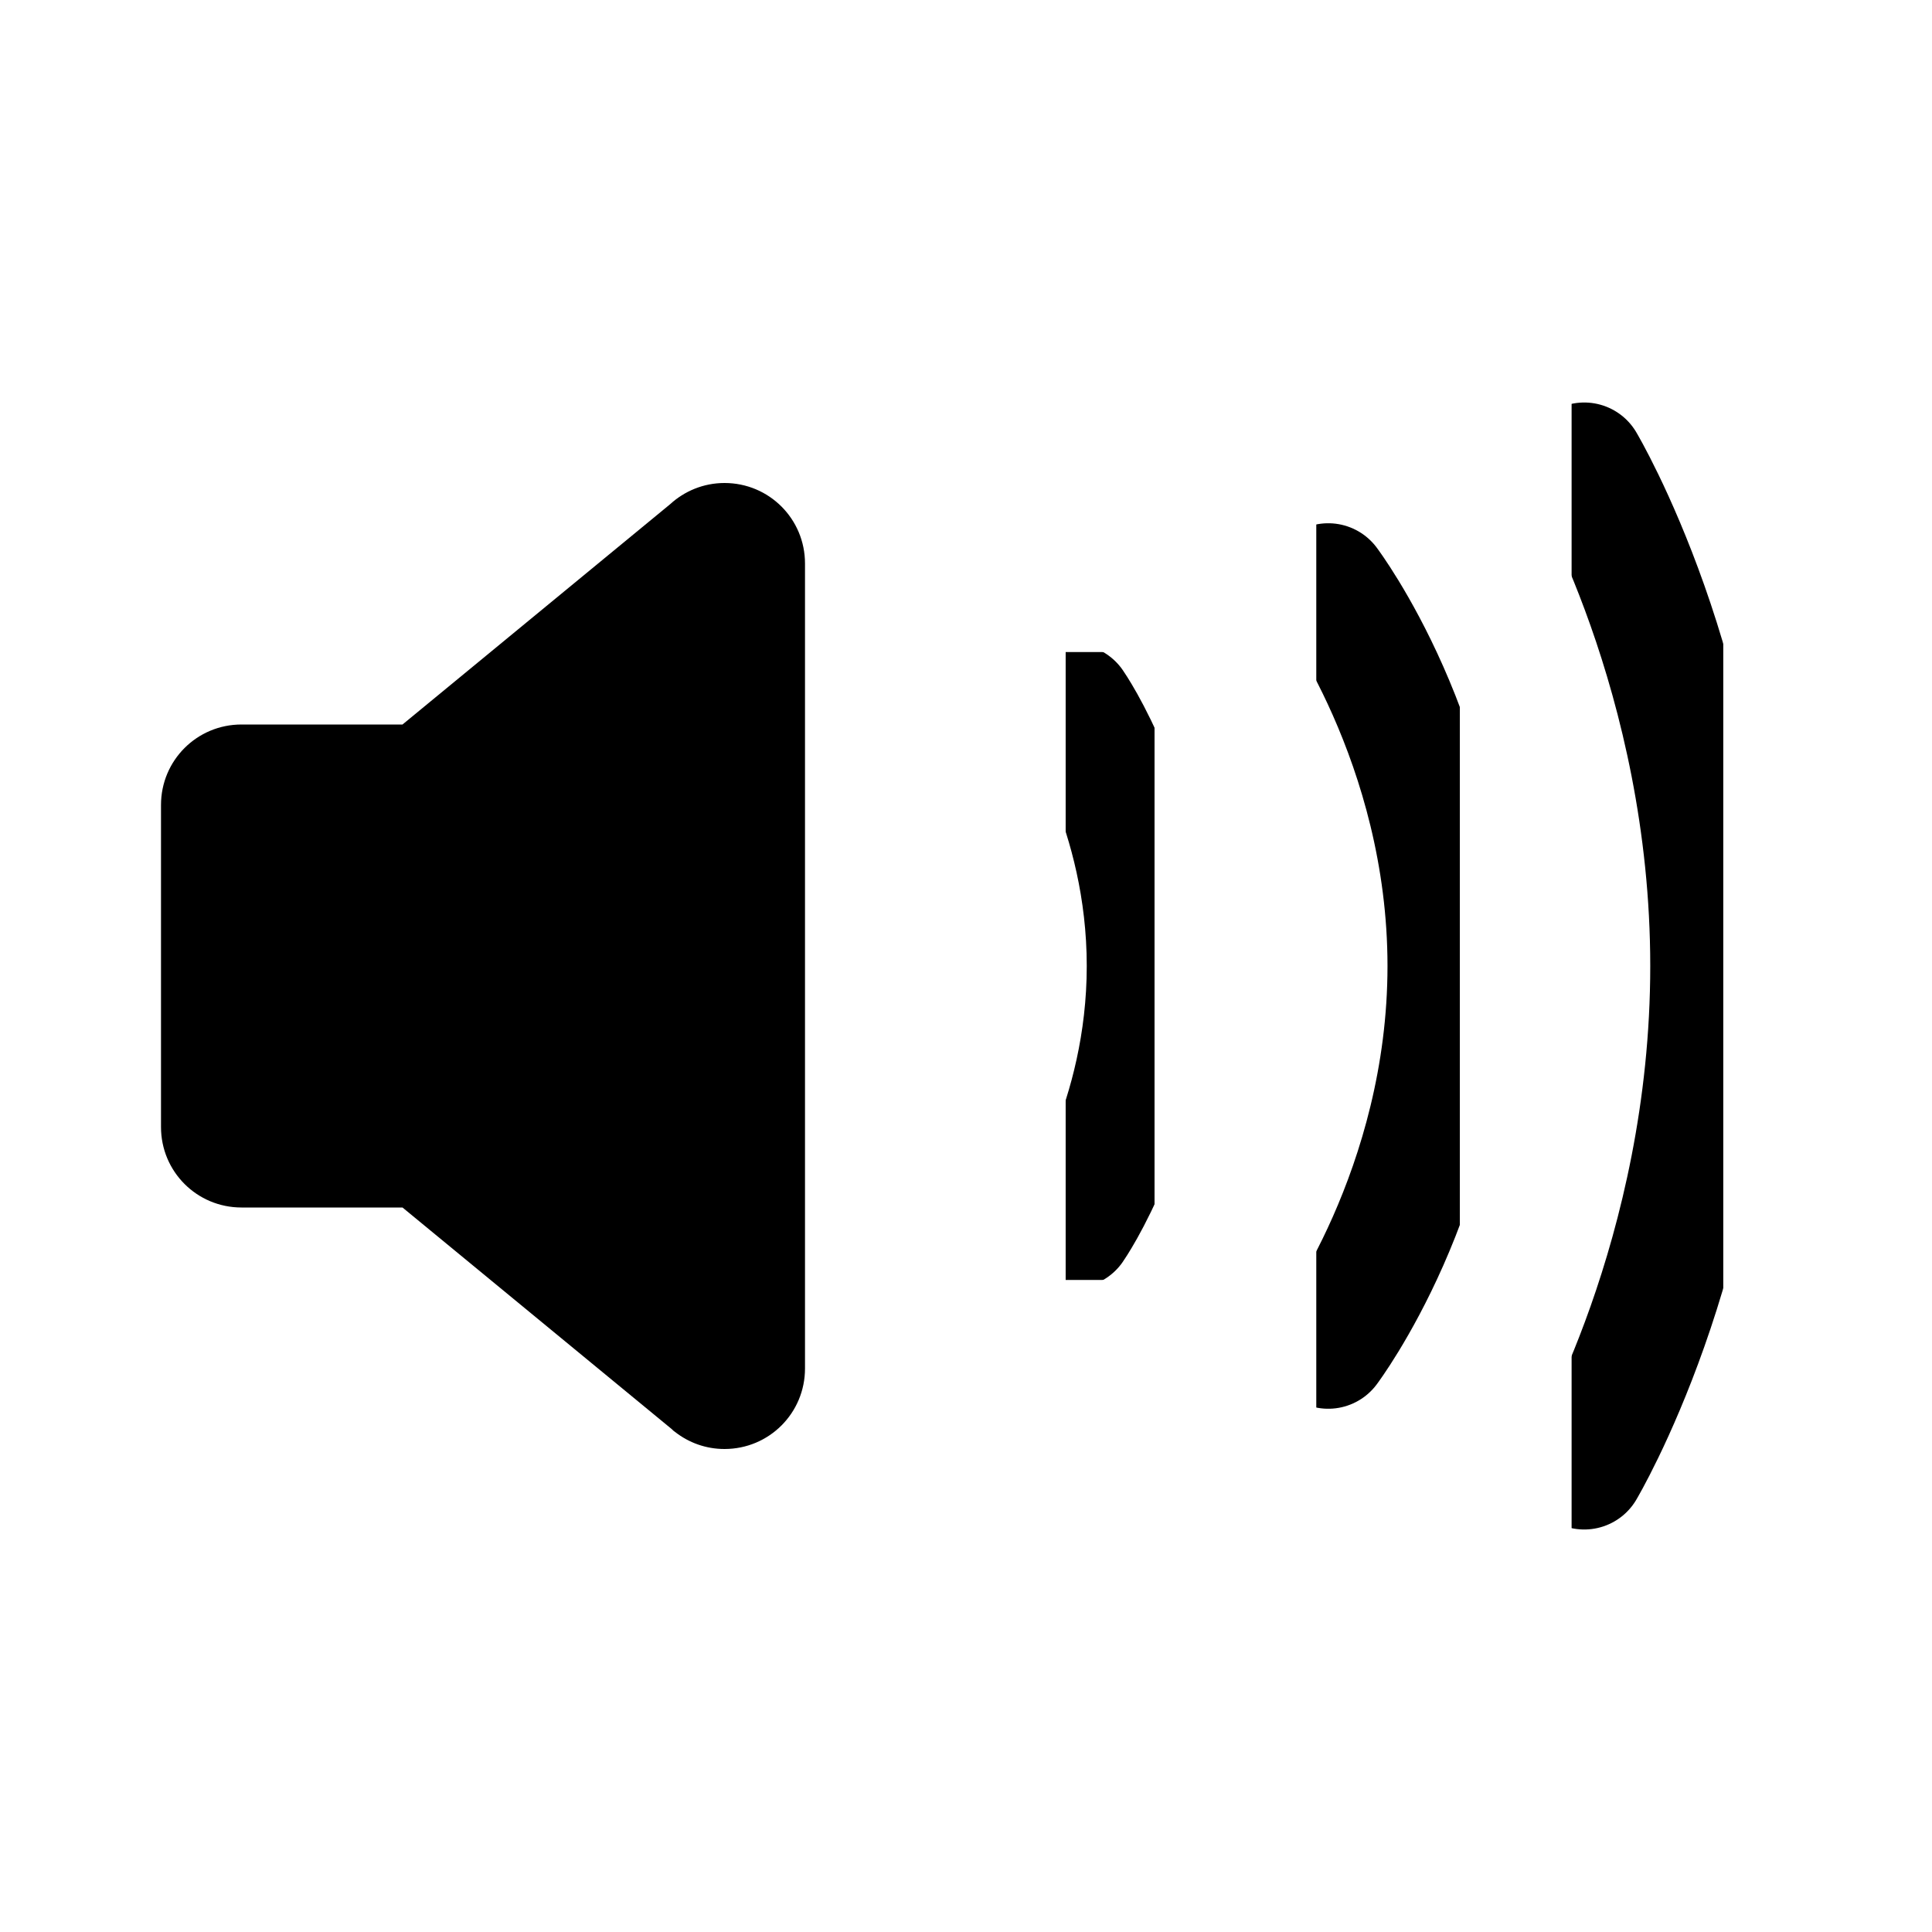
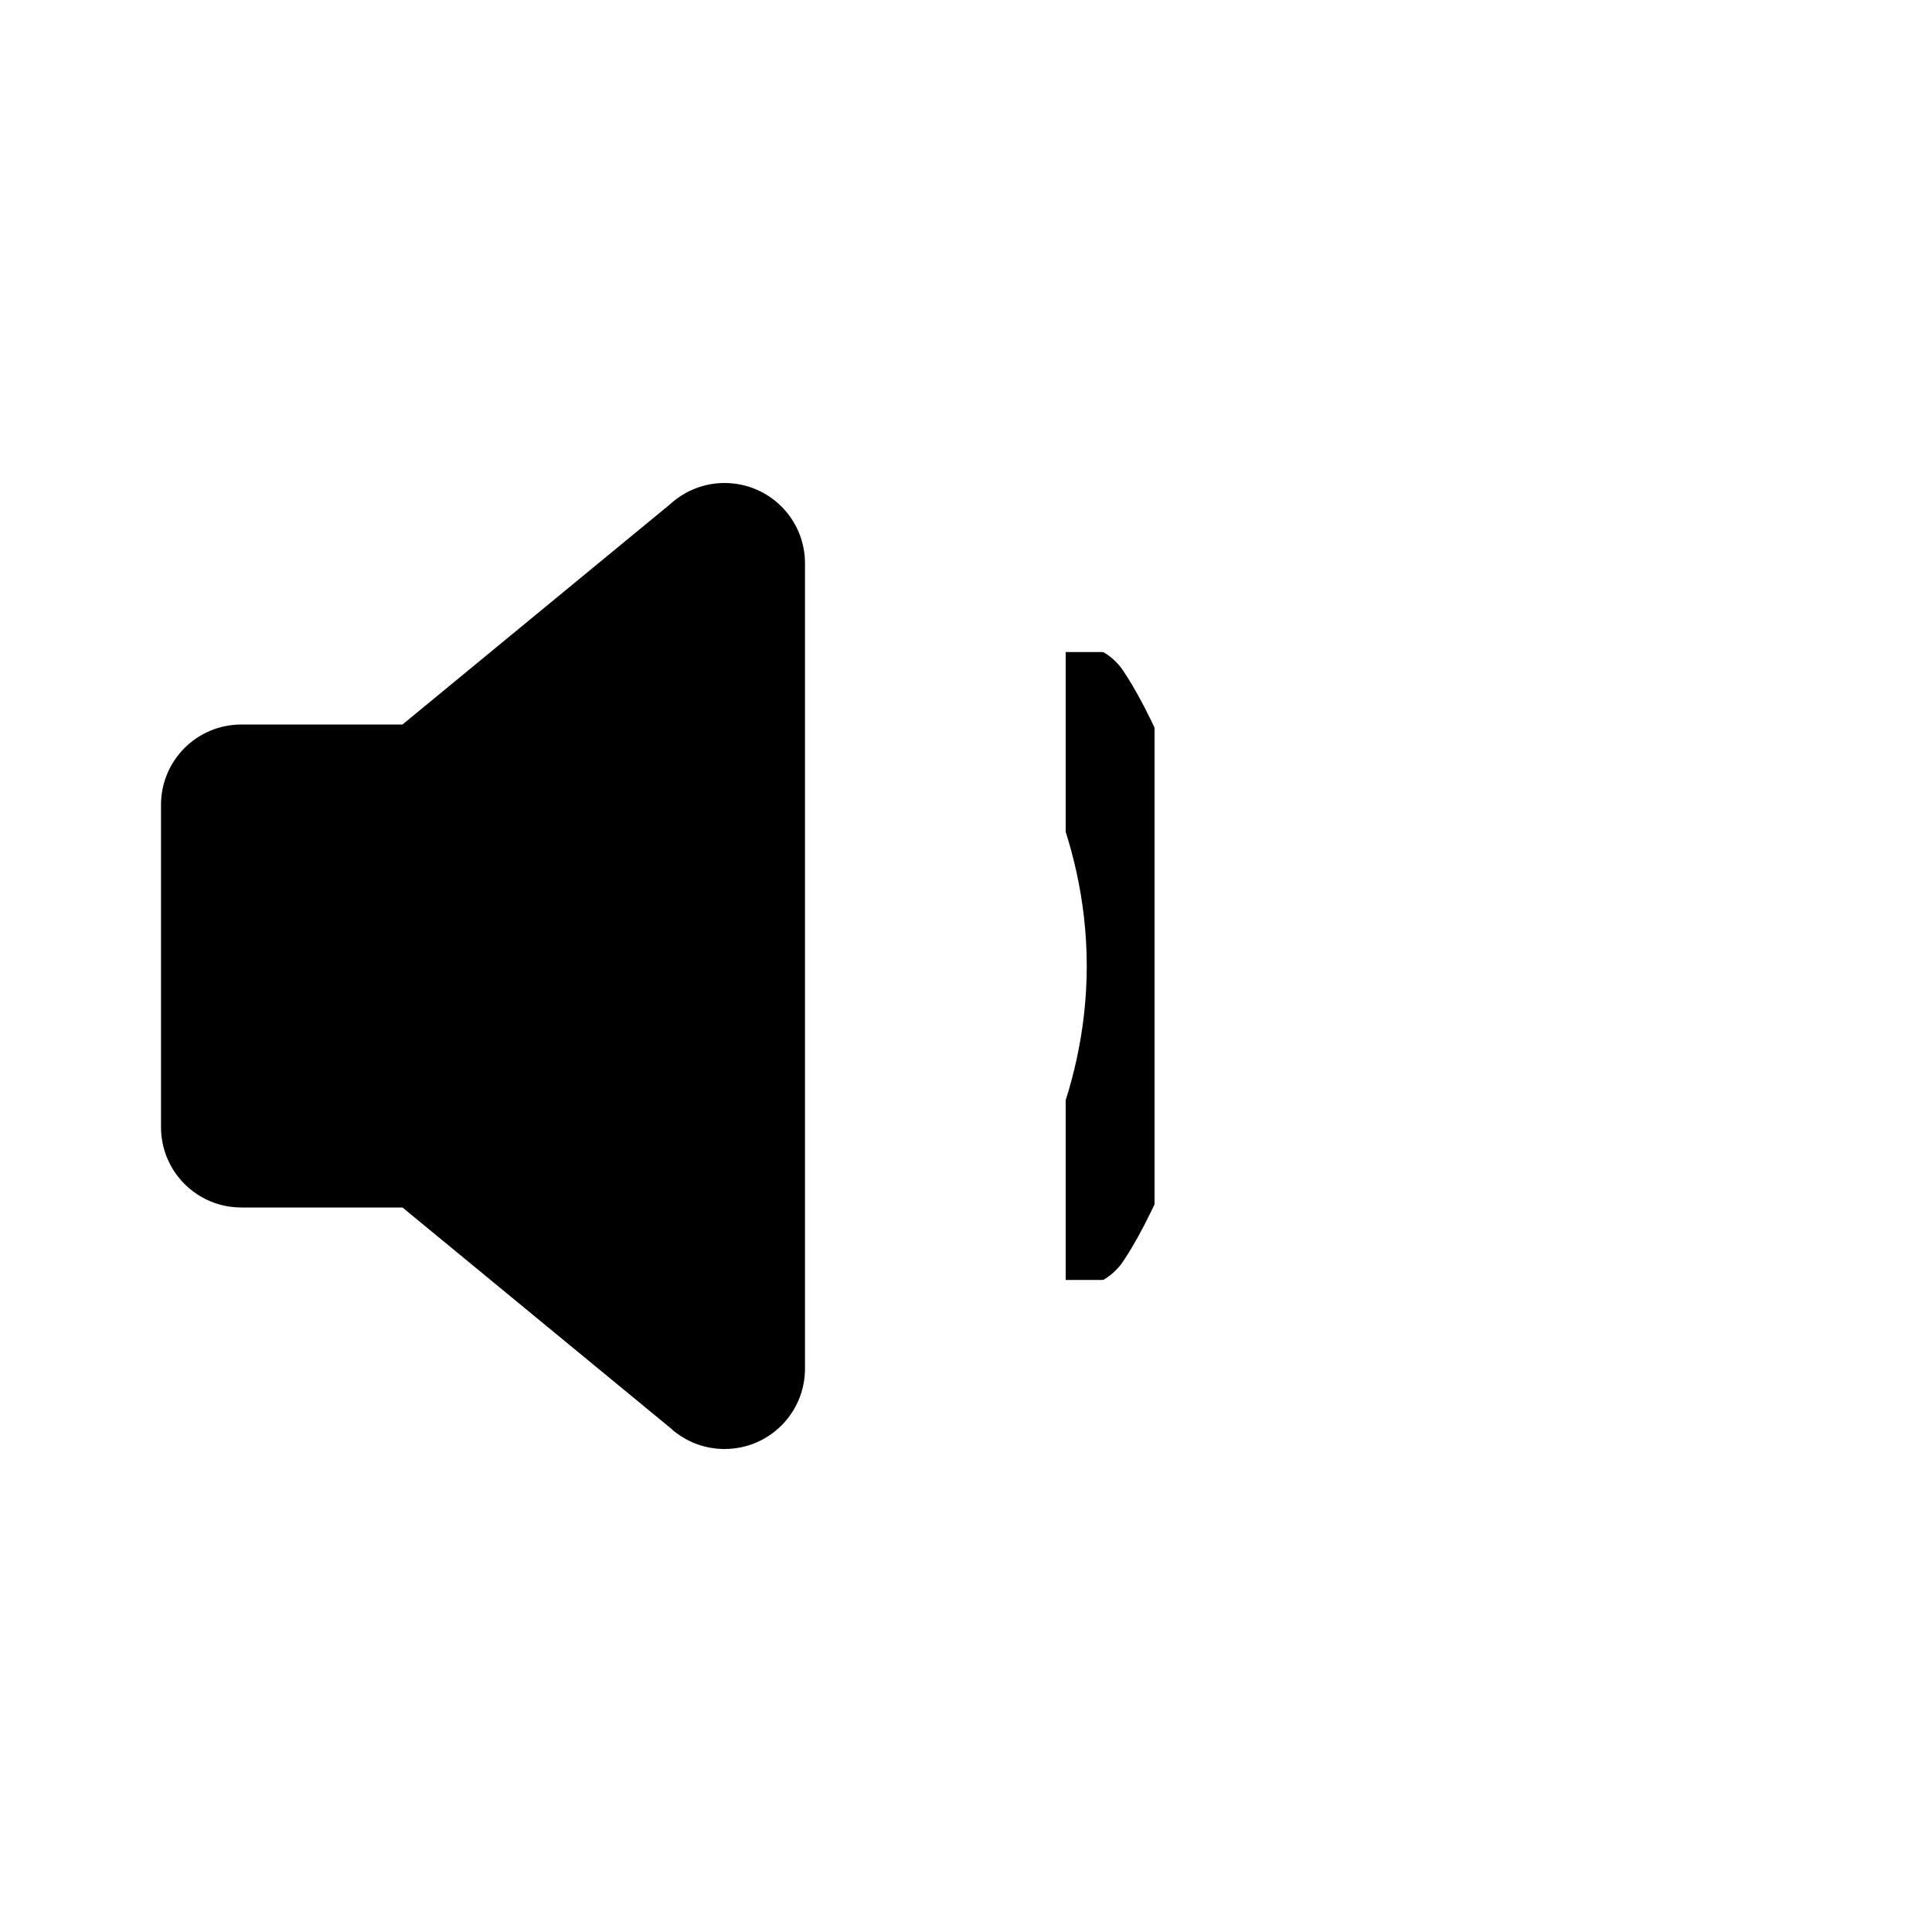
<svg xmlns="http://www.w3.org/2000/svg" xmlns:ns1="https://www.gtk.org/grappa" ns1:version="1" ns1:state-names="low normal high disabled disabled-blocking" ns1:state="0" id="svg1" width="24" height="24">
-   <path id="speaker" class="" mask="url(#disabled-mask)" fill="url(#gpa:foreground) rgb(0,0,0)" fill-opacity="1" fill-rule="nonzero" d="M 9 6 C 8.739 6, 8.502 6.101, 8.324 6.264 L 5 9 L 3 9 C 2.446 9, 2 9.446, 2 10 L 2 14 C 2 14.554, 2.446 15, 3 15 L 5 15 L 8.346 17.754 C 8.352 17.759, 8.357 17.766, 8.363 17.771 L 8.387 17.789 C 8.556 17.921, 8.768 18, 9 18 C 9.554 18, 10 17.554, 10 17 L 10 7 C 10 6.446, 9.554 6, 9 6 Z" ns1:animation-repeat="0" ns1:animation-segment="0">
-     <animate attributeName="fill" begin="gpa:states(low normal high disabled, disabled-blocking)" to="url(#gpa:warning) #f9c440" dur="200ms" fill="freeze" />
-     <animate attributeName="fill" begin="gpa:states(disabled-blocking, low normal high disabled)" to="url(#gpa:foreground) rgb(0,0,0)" dur="200ms" fill="freeze" />
-     <animate attributeName="opacity" begin="gpa:states(low normal high disabled-blocking, disabled)" to="0.5" dur="200ms" fill="freeze" />
-     <animate attributeName="opacity" begin="gpa:states(disabled, low normal high disabled-blocking)" to="1" dur="200ms" fill="freeze" />
+   <path id="speaker" mask="url(#disabled-mask)" fill="url(#gpa:foreground) rgb(0,0,0)" fill-opacity="1" fill-rule="nonzero" d="M 9 6 C 8.739 6, 8.502 6.101, 8.324 6.264 L 5 9 L 3 9 C 2.446 9, 2 9.446, 2 10 L 2 14 C 2 14.554, 2.446 15, 3 15 L 5 15 L 8.346 17.754 C 8.352 17.759, 8.357 17.766, 8.363 17.771 L 8.387 17.789 C 8.556 17.921, 8.768 18, 9 18 C 9.554 18, 10 17.554, 10 17 L 10 7 C 10 6.446, 9.554 6, 9 6 Z" ns1:animation-repeat="0" ns1:animation-segment="0">
+     <animate attributeName="fill" begin="gpa:states(low normal high disabled, disabled-blocking)" dur="200ms" fill="freeze" to="url(#gpa:warning) rgb(249,196,64)" keyTimes="0; 1" />
+     <animate attributeName="fill" begin="gpa:states(disabled-blocking, low normal high disabled)" dur="200ms" fill="freeze" to="url(#gpa:foreground) rgb(0,0,0)" keyTimes="0; 1" />
+     <animate attributeName="opacity" begin="gpa:states(low normal high disabled-blocking, disabled)" dur="200ms" fill="freeze" to="0.5" keyTimes="0; 1" />
+     <animate attributeName="opacity" begin="gpa:states(disabled, low normal high disabled-blocking)" dur="200ms" fill="freeze" to="1" keyTimes="0; 1" />
+     <animateTransform attributeName="transform" begin="gpa:states(low normal high, disabled disabled-blocking)" dur="200ms" fill="freeze" from="0 0" to="5 0" keyTimes="0; 1" type="translate" />
+     <animateTransform attributeName="transform" begin="gpa:states(low normal high, disabled disabled-blocking)" dur="200ms" fill="freeze" from="0 0" to="5 0" keyTimes="0; 1" type="translate" />
  </path>
  <path id="line-low" mask="url(#disabled-mask)" fill="none" fill-rule="nonzero" stroke="url(#gpa:foreground) rgb(0,0,0)" stroke-opacity="1" stroke-width="1.5" stroke-linecap="round" stroke-linejoin="miter" stroke-miterlimit="4" d="M 13.33 8.75 C 13.33 8.75, 14.25 10.072, 14.25 12 C 14.25 13.928, 13.33 15.25, 13.33 15.25" ns1:stroke-minwidth="25%" ns1:stroke-maxwidth="150%" ns1:states="low normal high" ns1:transition-type="fade" ns1:transition-easing="ease-in-out" ns1:transition-duration="200ms" ns1:animation-repeat="0" ns1:animation-segment="0">
  </path>
-   <path id="line-medium" mask="url(#disabled-mask)" fill="none" fill-rule="nonzero" stroke="url(#gpa:foreground) rgb(0,0,0)" stroke-opacity="1" stroke-width="1.5" stroke-linecap="round" stroke-linejoin="miter" stroke-miterlimit="4" d="M 16.5 7.25 C 16.5 7.25, 17.986 9.221, 17.986 12 C 17.986 14.779, 16.5 16.75, 16.5 16.75" ns1:stroke-minwidth="25%" ns1:stroke-maxwidth="150%" ns1:states="normal high" ns1:transition-type="fade" ns1:transition-easing="ease-in-out" ns1:transition-duration="200ms" ns1:animation-repeat="0" ns1:animation-segment="0">
+   <path id="line-medium" visibility="hidden" mask="url(#disabled-mask)" fill="none" fill-rule="nonzero" stroke="url(#gpa:foreground) rgb(0,0,0)" stroke-opacity="1" stroke-width="1.5" stroke-linecap="round" stroke-linejoin="miter" stroke-miterlimit="4" d="M 16.5 7.25 C 16.5 7.25, 17.986 9.221, 17.986 12 C 17.986 14.779, 16.5 16.75, 16.5 16.75" ns1:stroke-minwidth="25%" ns1:stroke-maxwidth="150%" ns1:states="normal high" ns1:transition-type="fade" ns1:transition-easing="ease-in-out" ns1:transition-duration="200ms" ns1:animation-repeat="0" ns1:animation-segment="0">
  </path>
-   <path id="line-high" mask="url(#disabled-mask)" fill="none" fill-rule="nonzero" stroke="url(#gpa:foreground) rgb(0,0,0)" stroke-opacity="1" stroke-width="1.5" stroke-linecap="round" stroke-linejoin="miter" stroke-miterlimit="4" d="M 19.68 5.75 C 19.68 5.75, 21.25 8.391, 21.25 12 C 21.25 15.609, 19.68 18.25, 19.68 18.25" ns1:stroke-minwidth="25%" ns1:stroke-maxwidth="150%" ns1:states="high" ns1:transition-type="fade" ns1:transition-easing="ease-in-out" ns1:transition-duration="200ms" ns1:animation-repeat="0" ns1:animation-segment="0">
+   <path id="line-high" visibility="hidden" mask="url(#disabled-mask)" fill="none" fill-rule="nonzero" stroke="url(#gpa:foreground) rgb(0,0,0)" stroke-opacity="1" stroke-width="1.5" stroke-linecap="round" stroke-linejoin="miter" stroke-miterlimit="4" d="M 19.68 5.75 C 19.68 5.75, 21.25 8.391, 21.25 12 C 21.25 15.609, 19.68 18.25, 19.68 18.25" ns1:stroke-minwidth="25%" ns1:stroke-maxwidth="150%" ns1:states="high" ns1:transition-type="fade" ns1:transition-easing="ease-in-out" ns1:transition-duration="200ms" ns1:animation-repeat="0" ns1:animation-segment="0">
  </path>
-   <line id="slash" class="transparent-fill" style="display:inline" visibility="hidden" fill="none" stroke="url(#gpa:foreground) rgb(0,0,0)" stroke-opacity="1" stroke-width="1.25" stroke-linecap="round" stroke-linejoin="round" stroke-miterlimit="4" x1="6.045" y1="5.421" x2="19.246" y2="18.608" ns1:stroke-minwidth="25%" ns1:stroke-maxwidth="200%" ns1:states="disabled disabled-blocking" ns1:transition-type="animate" ns1:transition-easing="ease-in-out" ns1:transition-duration="200ms">
+   <line id="slash" display="inline" visibility="hidden" fill="none" stroke="url(#gpa:foreground) rgb(0,0,0)" stroke-opacity="1" stroke-width="1.25" stroke-linecap="round" stroke-linejoin="round" stroke-miterlimit="4" x1="6.045" y1="5.421" x2="19.246" y2="18.608" ns1:stroke-minwidth="25%" ns1:stroke-maxwidth="200%" ns1:states="disabled disabled-blocking" ns1:transition-type="animate" ns1:transition-easing="ease-in-out" ns1:transition-duration="200ms">
  </line>
  <mask id="disabled-mask" opacity="1">
-     <rect id="bg" class="" fill="rgb(255,255,255)" x="0" y="0" width="100%" height="100%">
+     <rect id="bg" fill="rgb(255,255,255)" x="0" y="0" width="100%" height="100%">
    </rect>
-     <line id="slash-clip" class="" visibility="hidden" clip-path="url(#clipPath1)" stroke="rgb(0,0,0)" stroke-opacity="1" stroke-width="1.25" stroke-linecap="round" stroke-linejoin="round" stroke-miterlimit="4" x1="6.045" y1="7.045" x2="19.246" y2="20.23" ns1:stroke-minwidth="25%" ns1:stroke-maxwidth="200%" ns1:states="disabled disabled-blocking" ns1:transition-type="animate" ns1:transition-easing="ease-in-out" ns1:transition-duration="200ms">
+     <line id="slash-clip" visibility="hidden" clip-path="url(#clipPath1)" stroke="rgb(0,0,0)" stroke-opacity="1" stroke-width="1.25" stroke-linecap="round" stroke-linejoin="round" stroke-miterlimit="4" x1="6.045" y1="7.045" x2="19.246" y2="20.23" ns1:stroke-minwidth="25%" ns1:stroke-maxwidth="200%" ns1:states="disabled disabled-blocking" ns1:transition-type="animate" ns1:transition-easing="ease-in-out" ns1:transition-duration="200ms">
    </line>
  </mask>
</svg>
